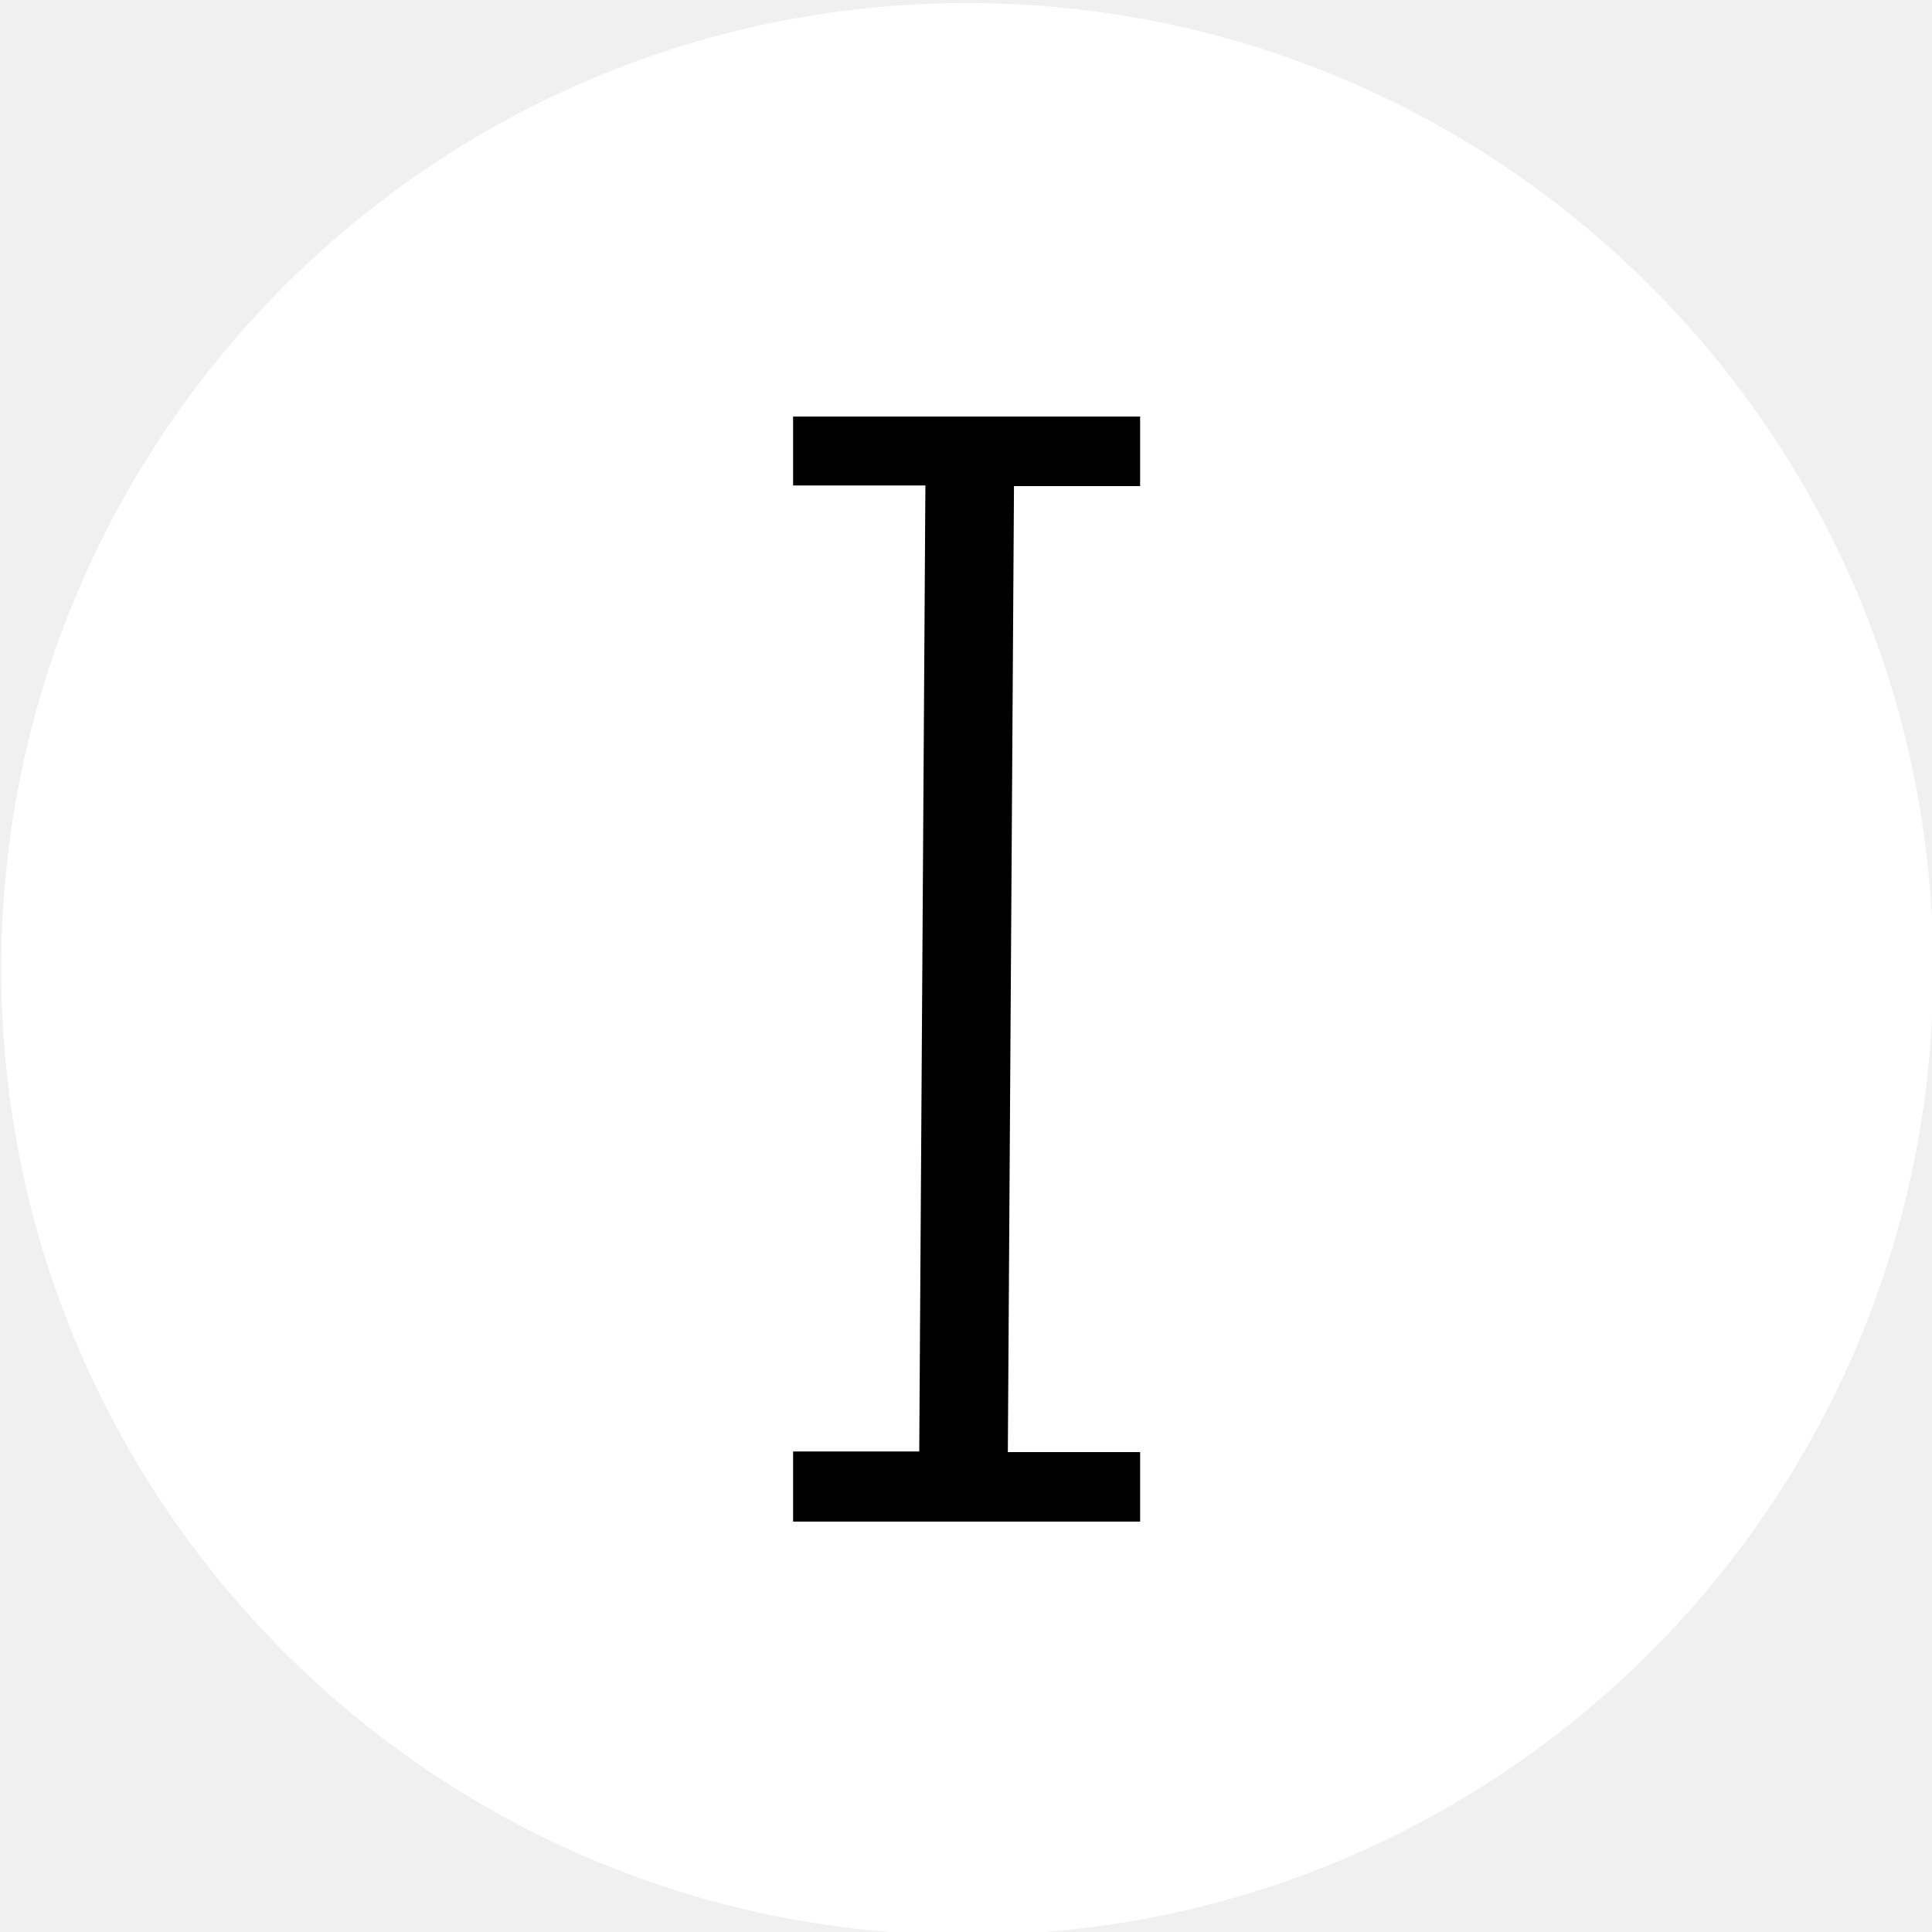
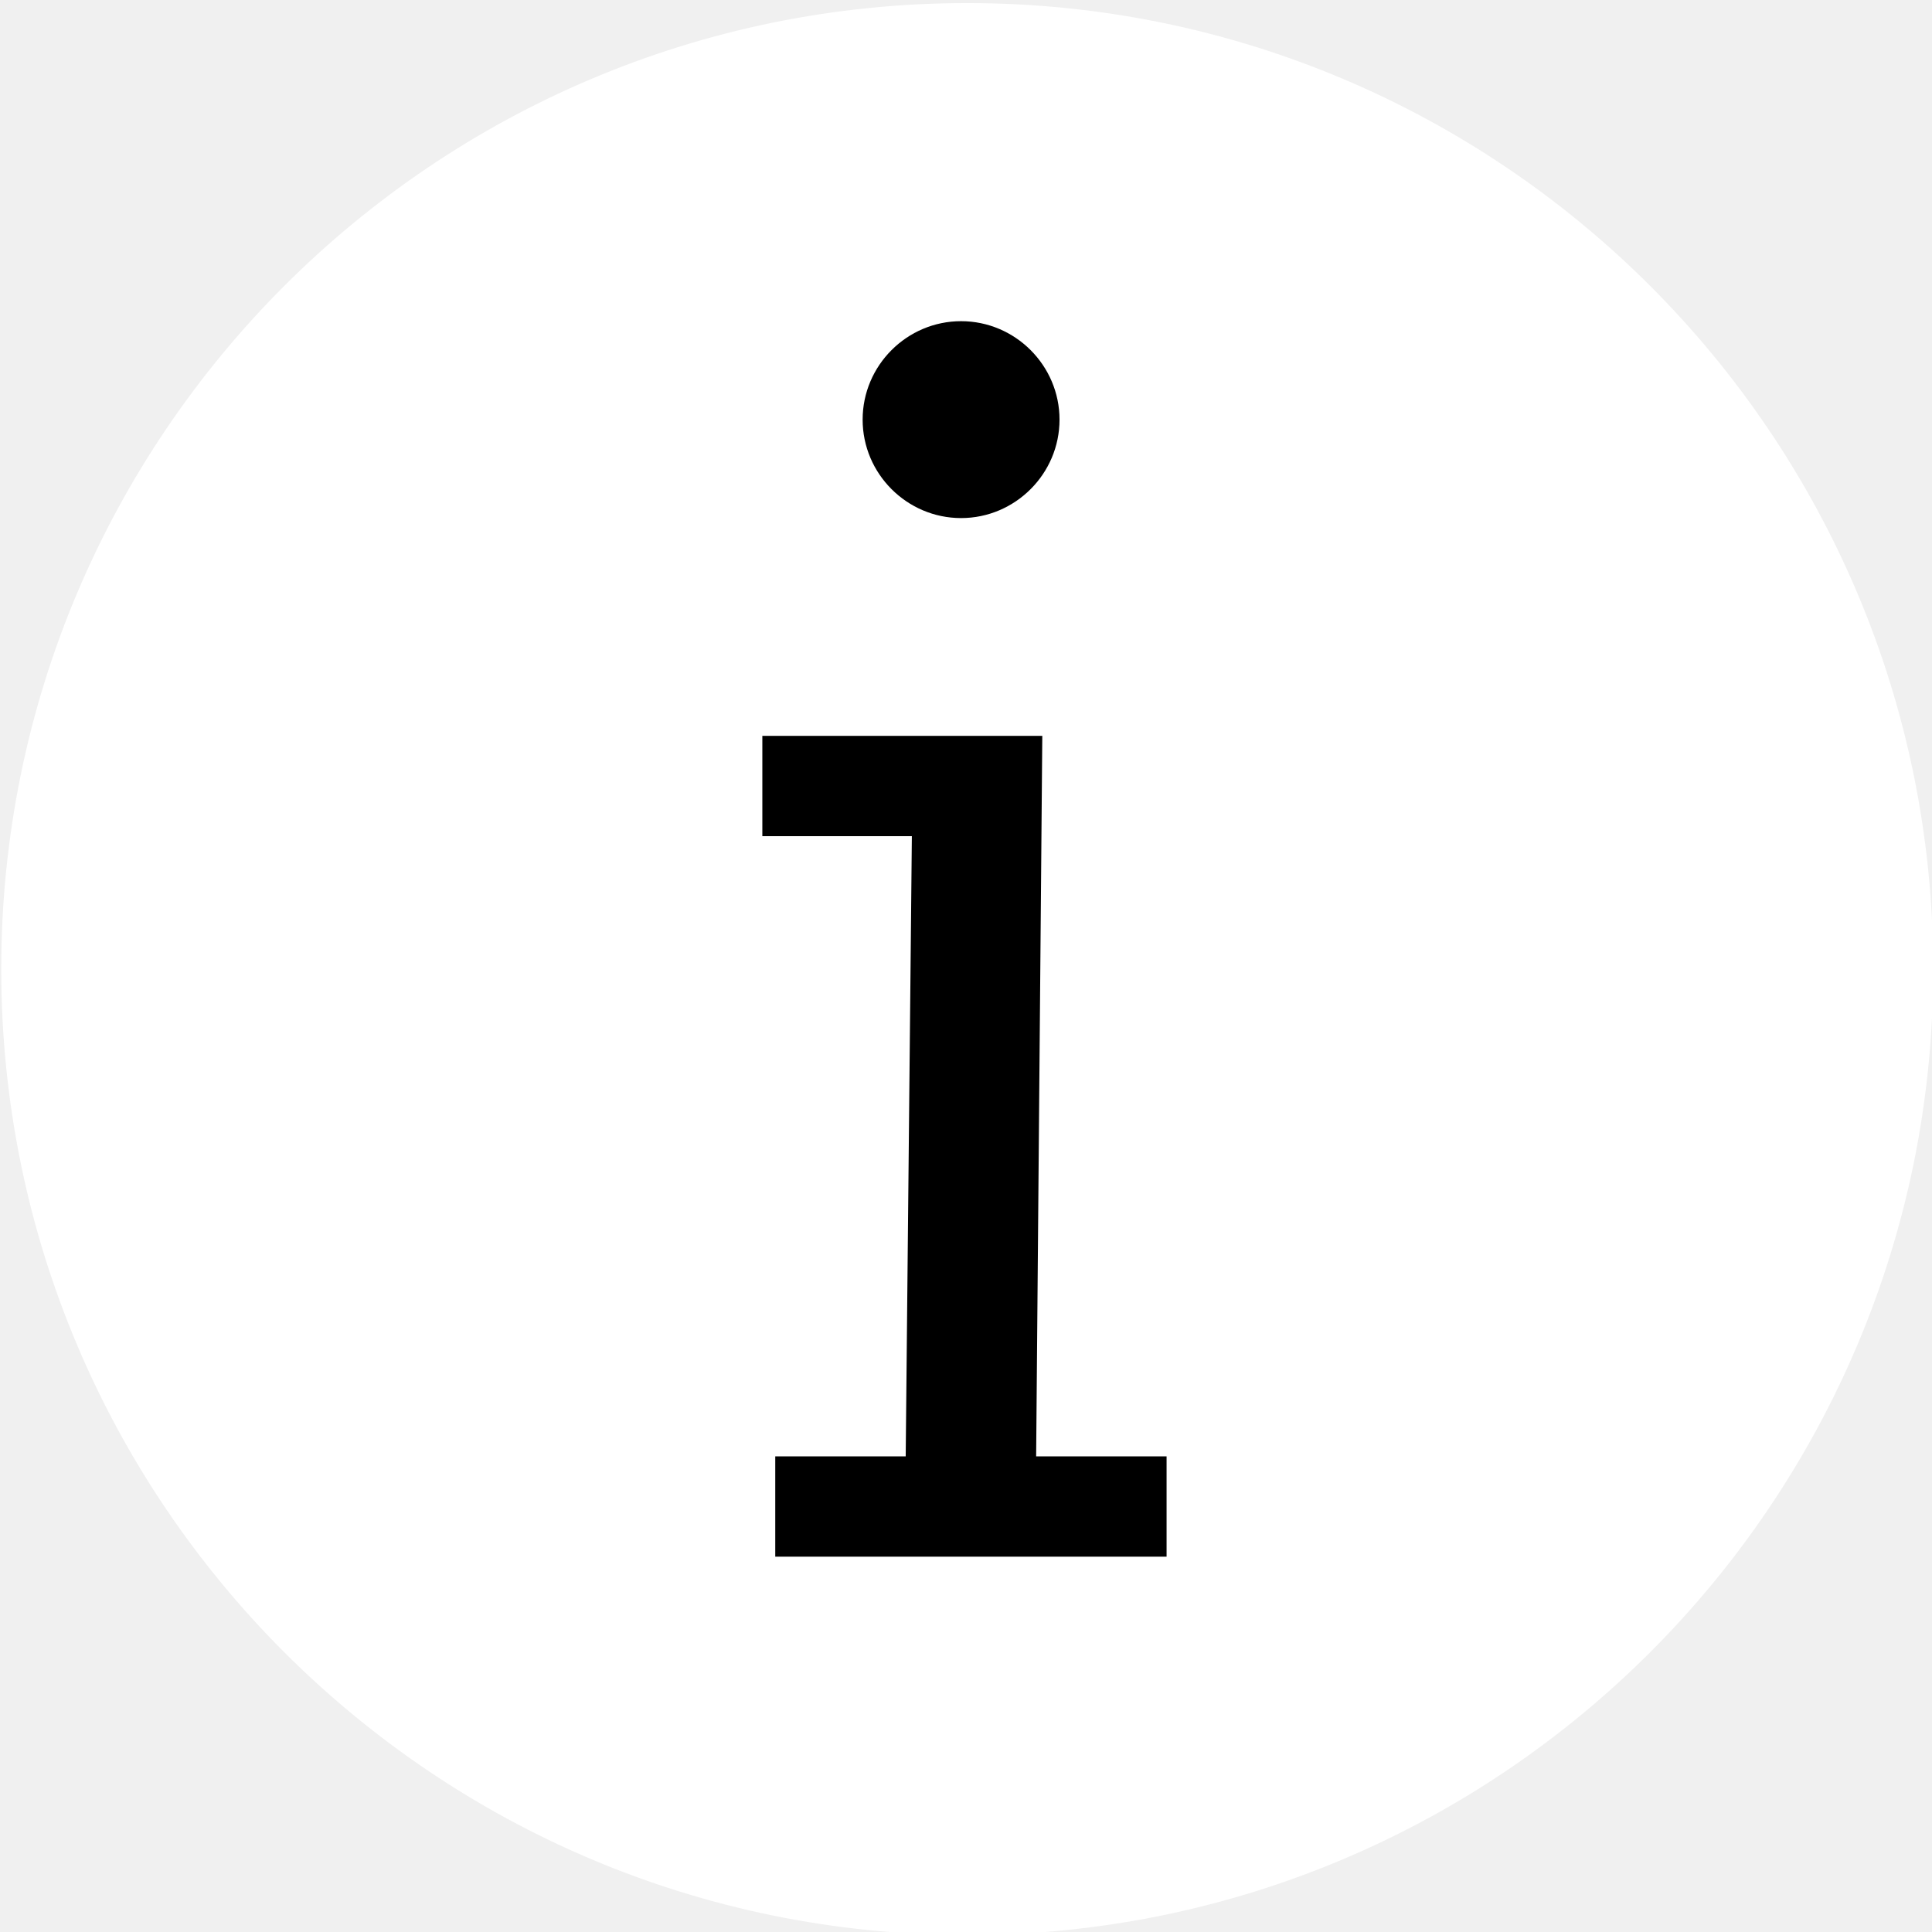
<svg xmlns="http://www.w3.org/2000/svg" version="1.1" id="Layer_1" x="0px" y="0px" viewBox="0 0 314 314" style="enable-background:new 0 0 314 314;" xml:space="preserve">
  <style type="text/css">
	.st0{fill:#FFFFFF;}
</style>
  <circle class="st0" cx="157.2" cy="157.5" r="157" />
+   <circle cx="-263.8" cy="157.5" r="157" />
  <g>
-     <path d="M128.9,247.2v-11.3h20.5l1-157h-21.5V67.7h56.4V79h-20.5l-1,157h21.5v11.3H128.9z" />
+     <path class="st0" d="M-292.1,247.2v-11.3h20.5l1-157h-21.5V67.7h56.4V79h-20.5l-1,157h21.5v11.3H-292.1z" />
+   </g>
+   <g>
+     <path d="M148.2,135.9h-24.3v-16.3h45.5l-1,117.1h21.2V253h-63.6v-16.3h21.2L148.2,135.9z M156.2,52.2c8.8,0,16,7.2,16,16   s-7.2,16-16,16c-8.8,0-16-7.2-16-16S147.4,52.2,156.2,52.2z" />
  </g>
</svg>
